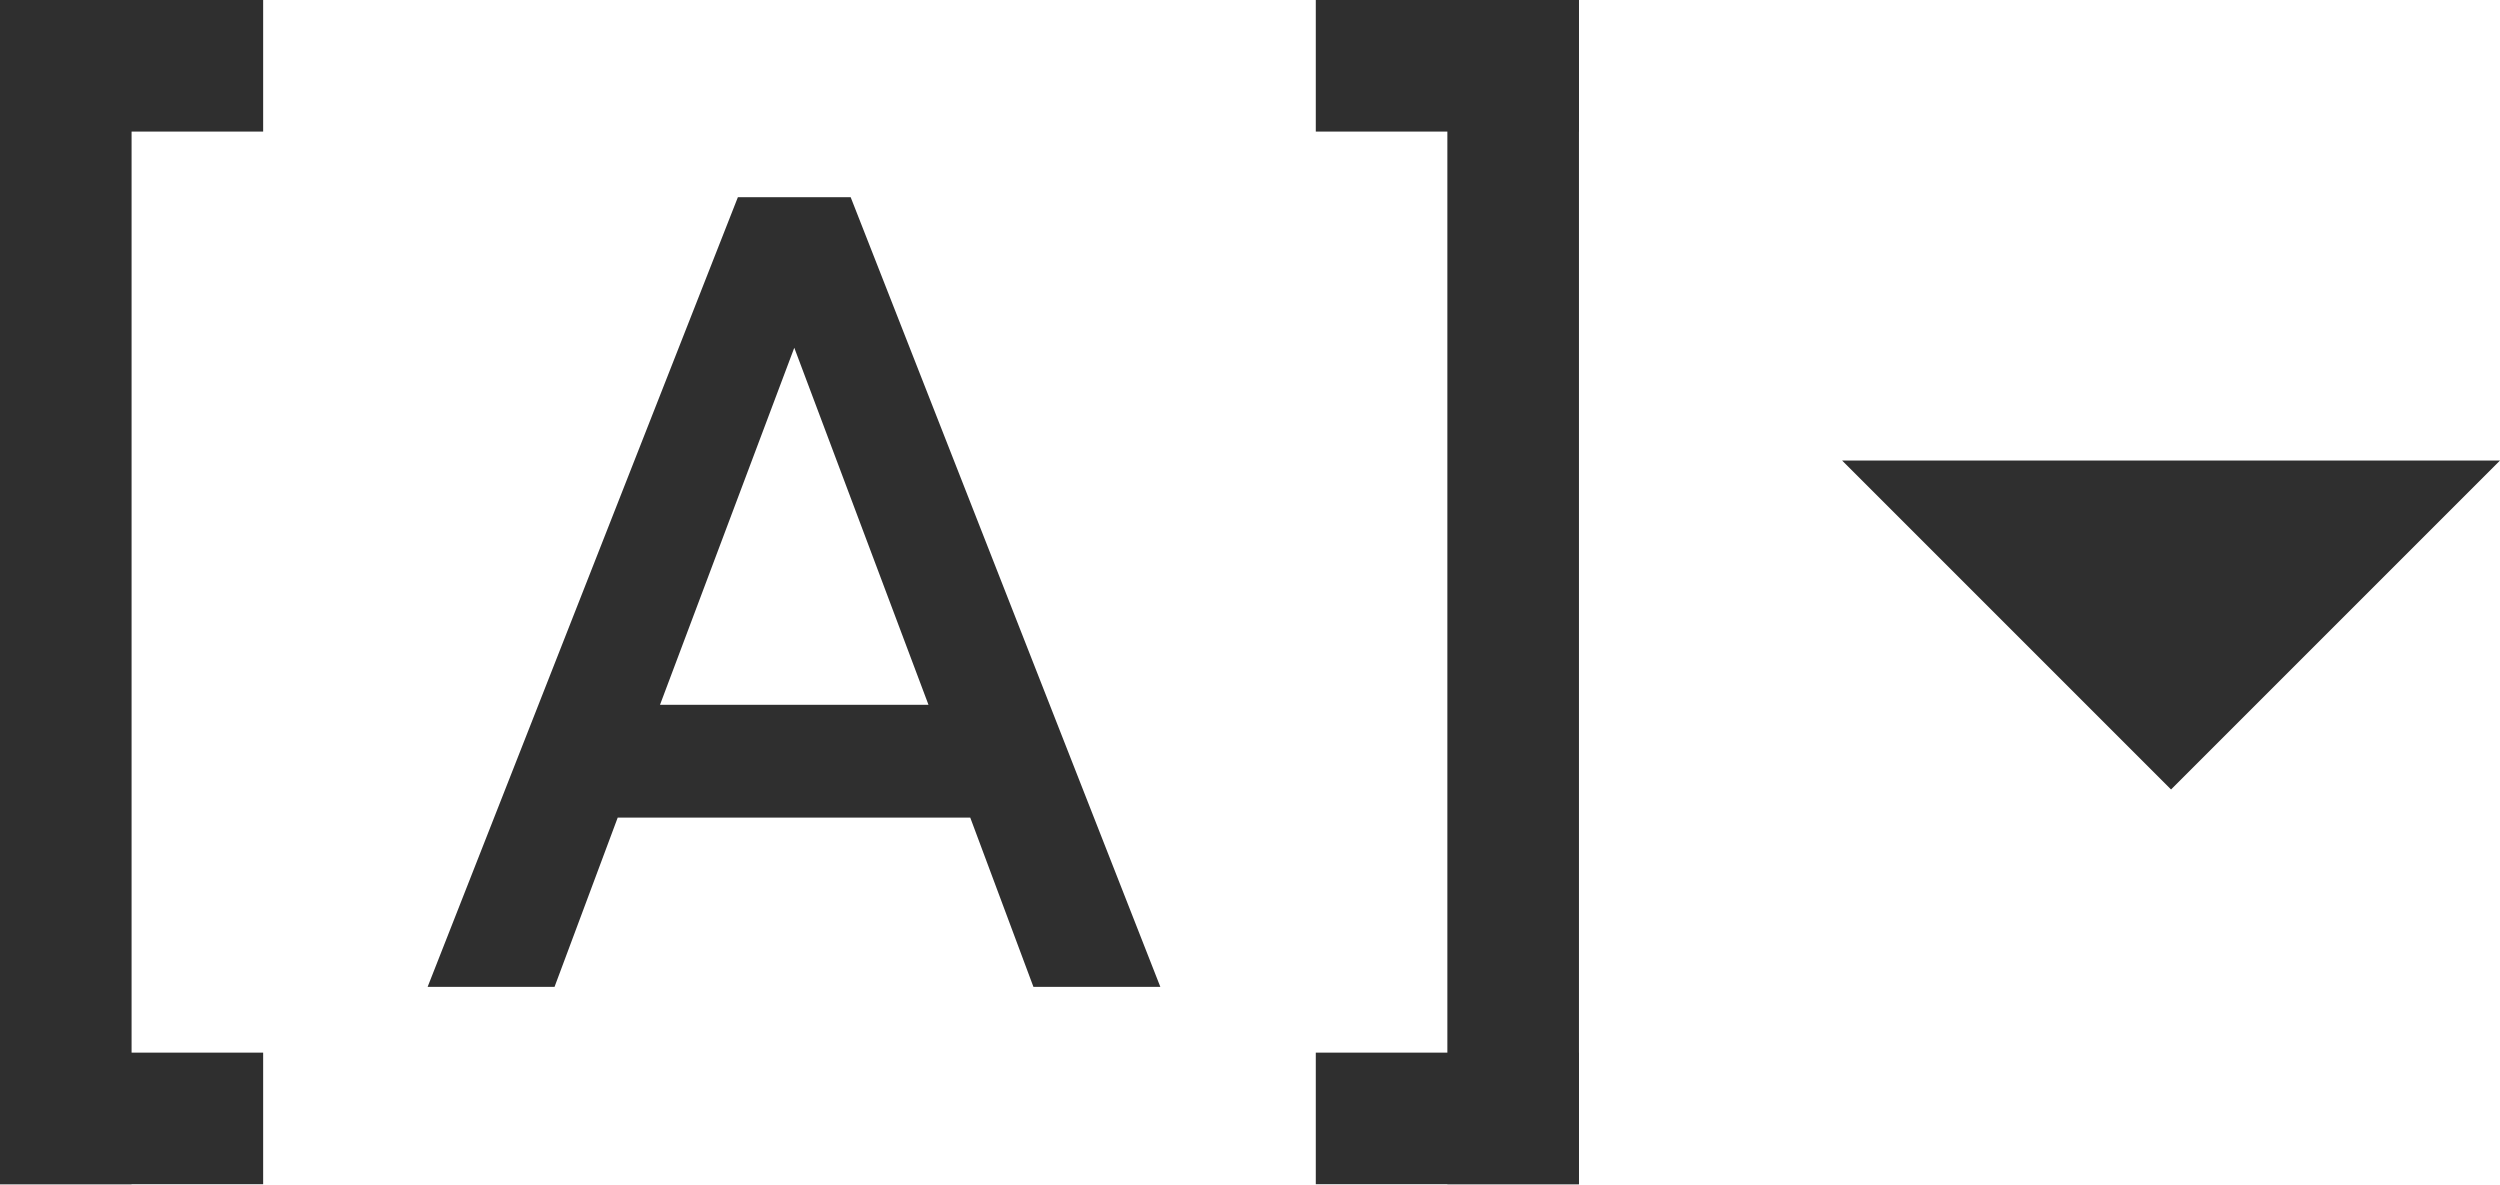
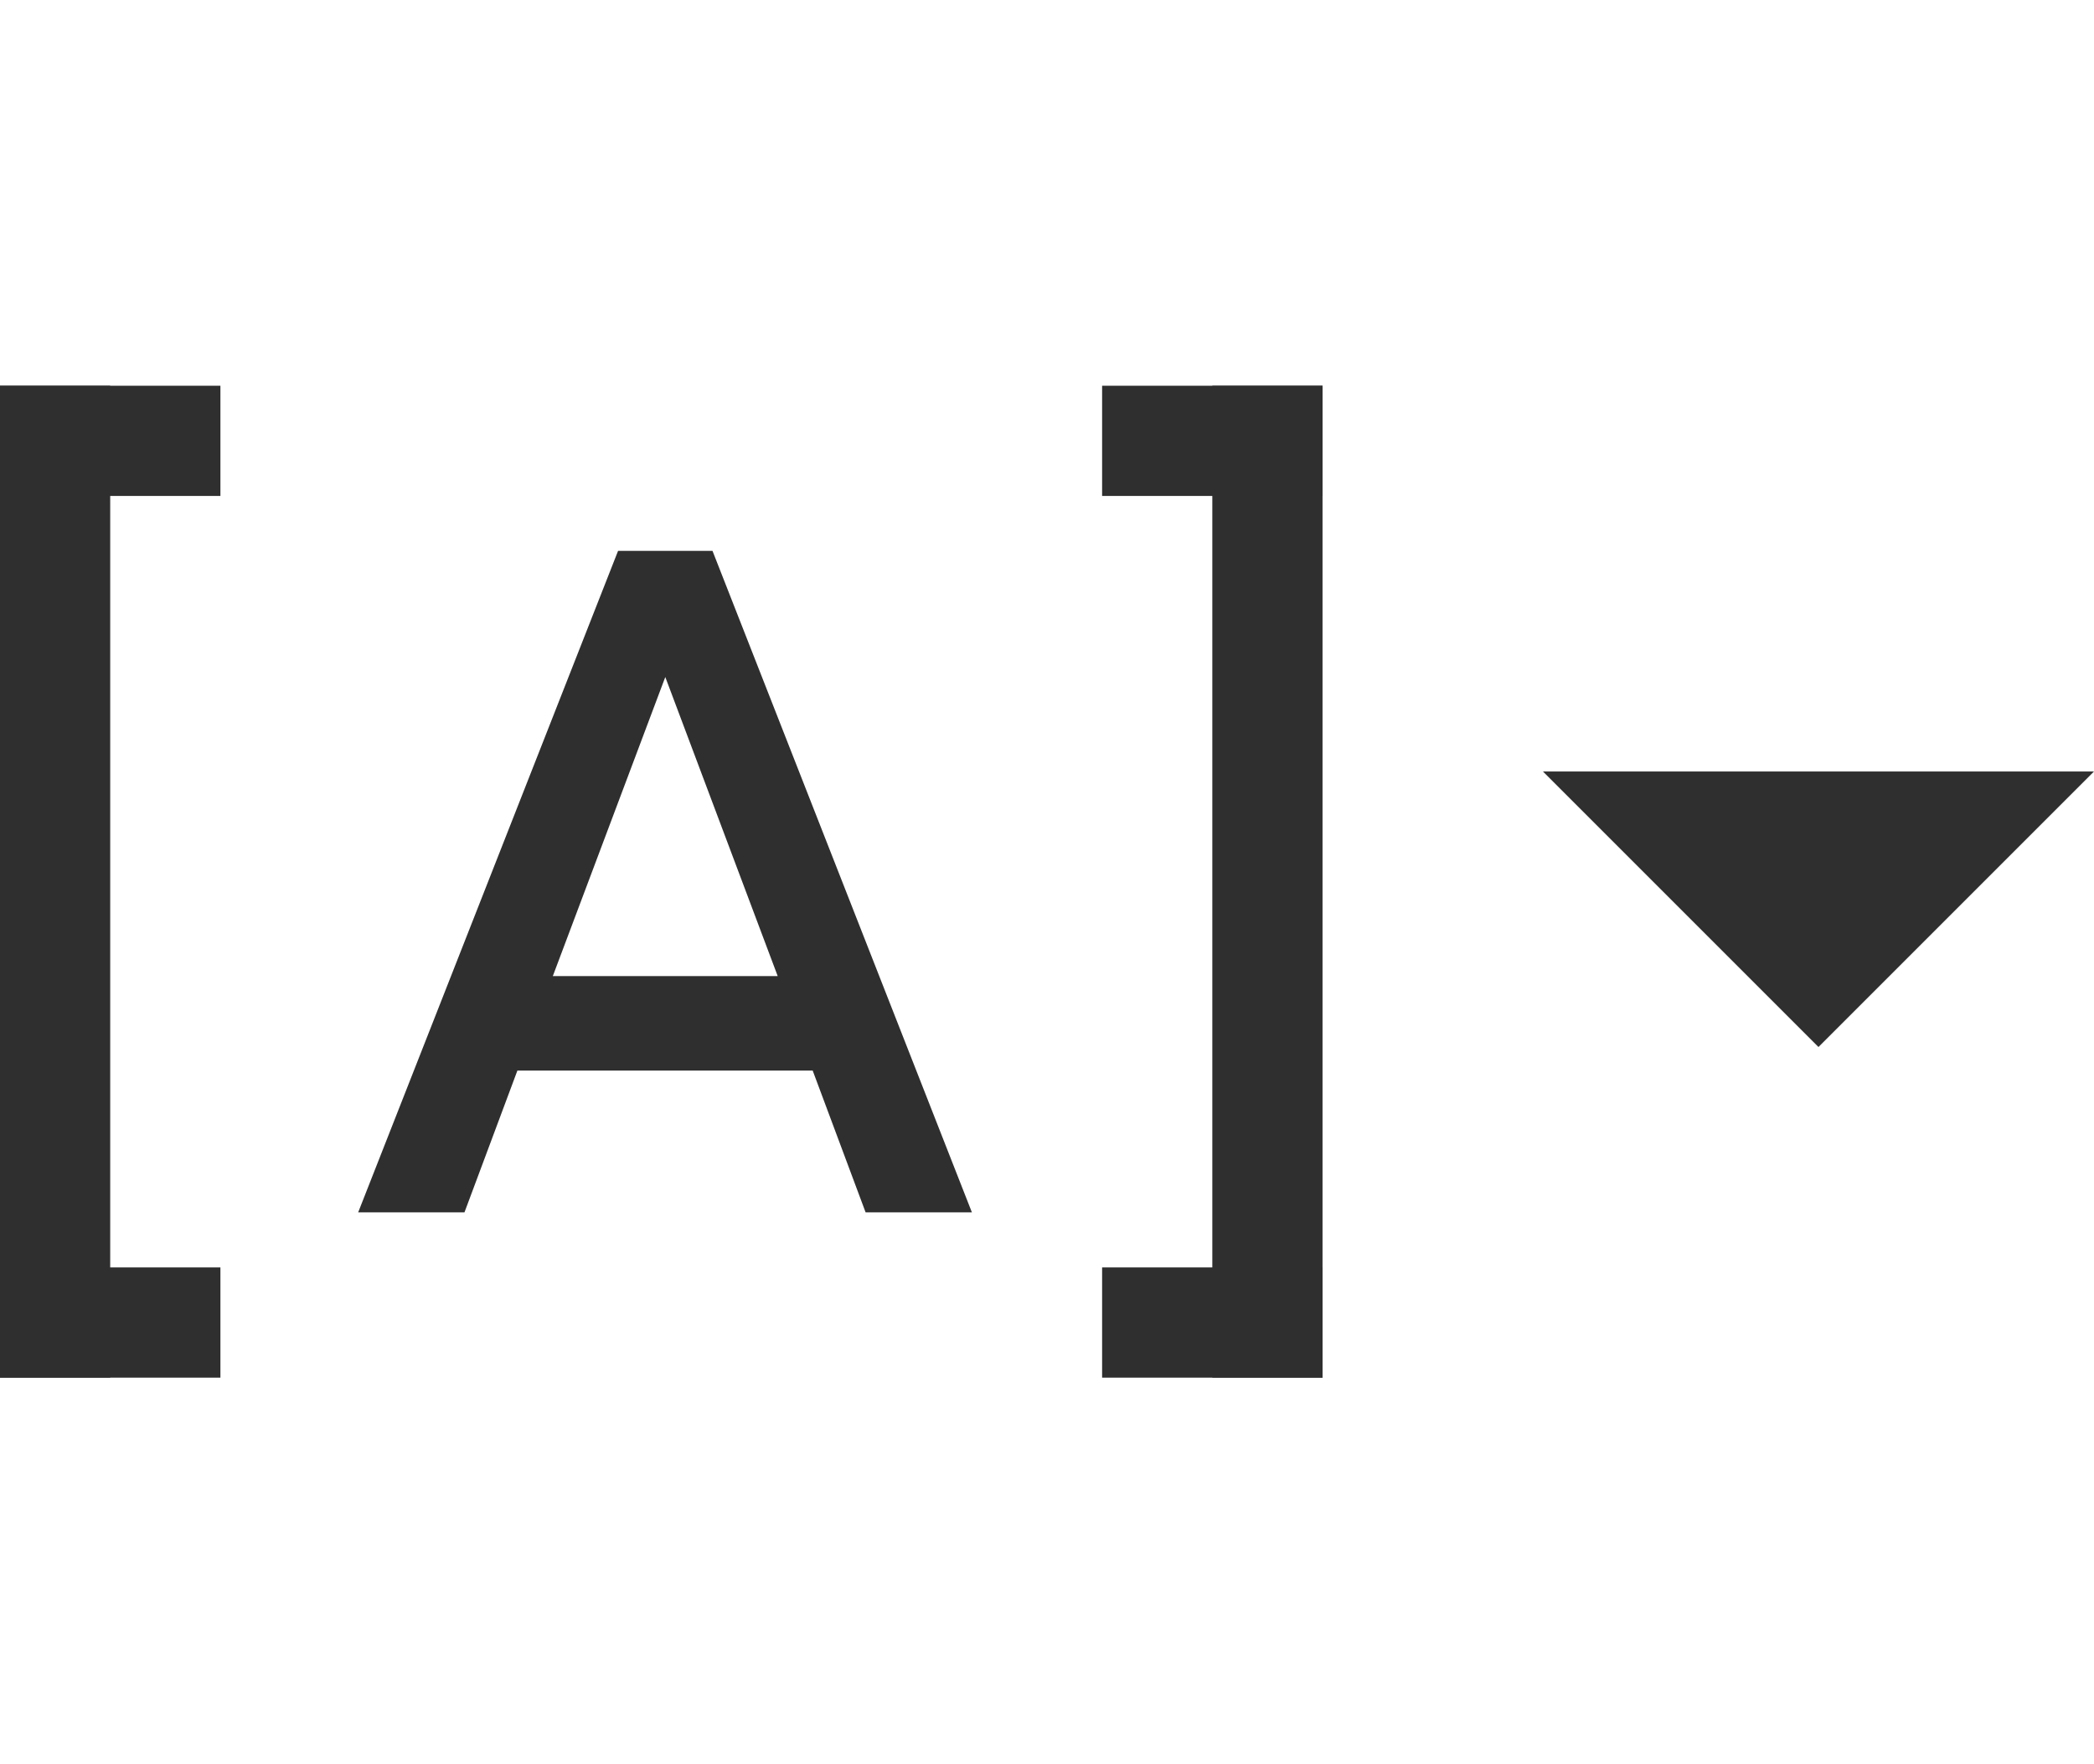
- <svg xmlns="http://www.w3.org/2000/svg" width="38px" height="18px" viewBox="0 0 38 18" version="1.1">
+ <svg xmlns="http://www.w3.org/2000/svg" width="38px" height="32px" viewBox="0 0 38 18" version="1.1">
  <defs />
  <g id="Page-1" stroke="none" stroke-width="1" fill="none" fill-rule="evenodd" opacity="0.872">
    <g id="Artboard">
      <g id="Group-4" transform="translate(0, -3)">
        <g id="ic_arrow_drop_down_black_24px-(1)" transform="translate(21, 0)">
          <polygon id="Shape" fill="#111111" fill-rule="nonzero" points="7 10 12 15 17 10" />
          <polygon id="Shape" points="0 0 24 0 24 24 0 24" />
        </g>
        <g id="ic_piping">
          <polygon id="Shape" points="0 0 24 0 24 24 0 24" />
          <polygon id="Path" fill="#111111" fill-rule="nonzero" points="0 21 2 21 2 3 0 3" />
          <polygon id="Path" fill="#111111" fill-rule="nonzero" points="22 21 24 21 24 3 22 3" />
          <polygon id="Path" fill="#111111" fill-rule="nonzero" transform="translate(22, 4) rotate(90) translate(-22, -4) " points="21 6 23 6 23 2 21 2" />
          <polygon id="Path" fill="#111111" fill-rule="nonzero" transform="translate(22, 20) rotate(90) translate(-22, -20) " points="21 22 23 22 23 18 21 18" />
          <polygon id="Path" fill="#111111" fill-rule="nonzero" transform="translate(2, 4) rotate(90) translate(-2, -4) " points="1 6 3 6 3 2 1 2" />
          <polygon id="Path" fill="#111111" fill-rule="nonzero" transform="translate(2, 20) rotate(90) translate(-2, -20) " points="1 22 3 22 3 18 1 18" />
          <path d="M11.216,5.997 L6.5,18 L8.429,18 L9.389,15.428 L14.748,15.428 L15.708,18 L17.637,18 L12.93,5.997 L11.216,5.997 Z M12.073,8.286 L14.113,13.713 L10.032,13.713 L12.073,8.286 Z" id="Shape" fill="#111111" fill-rule="nonzero" />
        </g>
      </g>
    </g>
  </g>
</svg>
